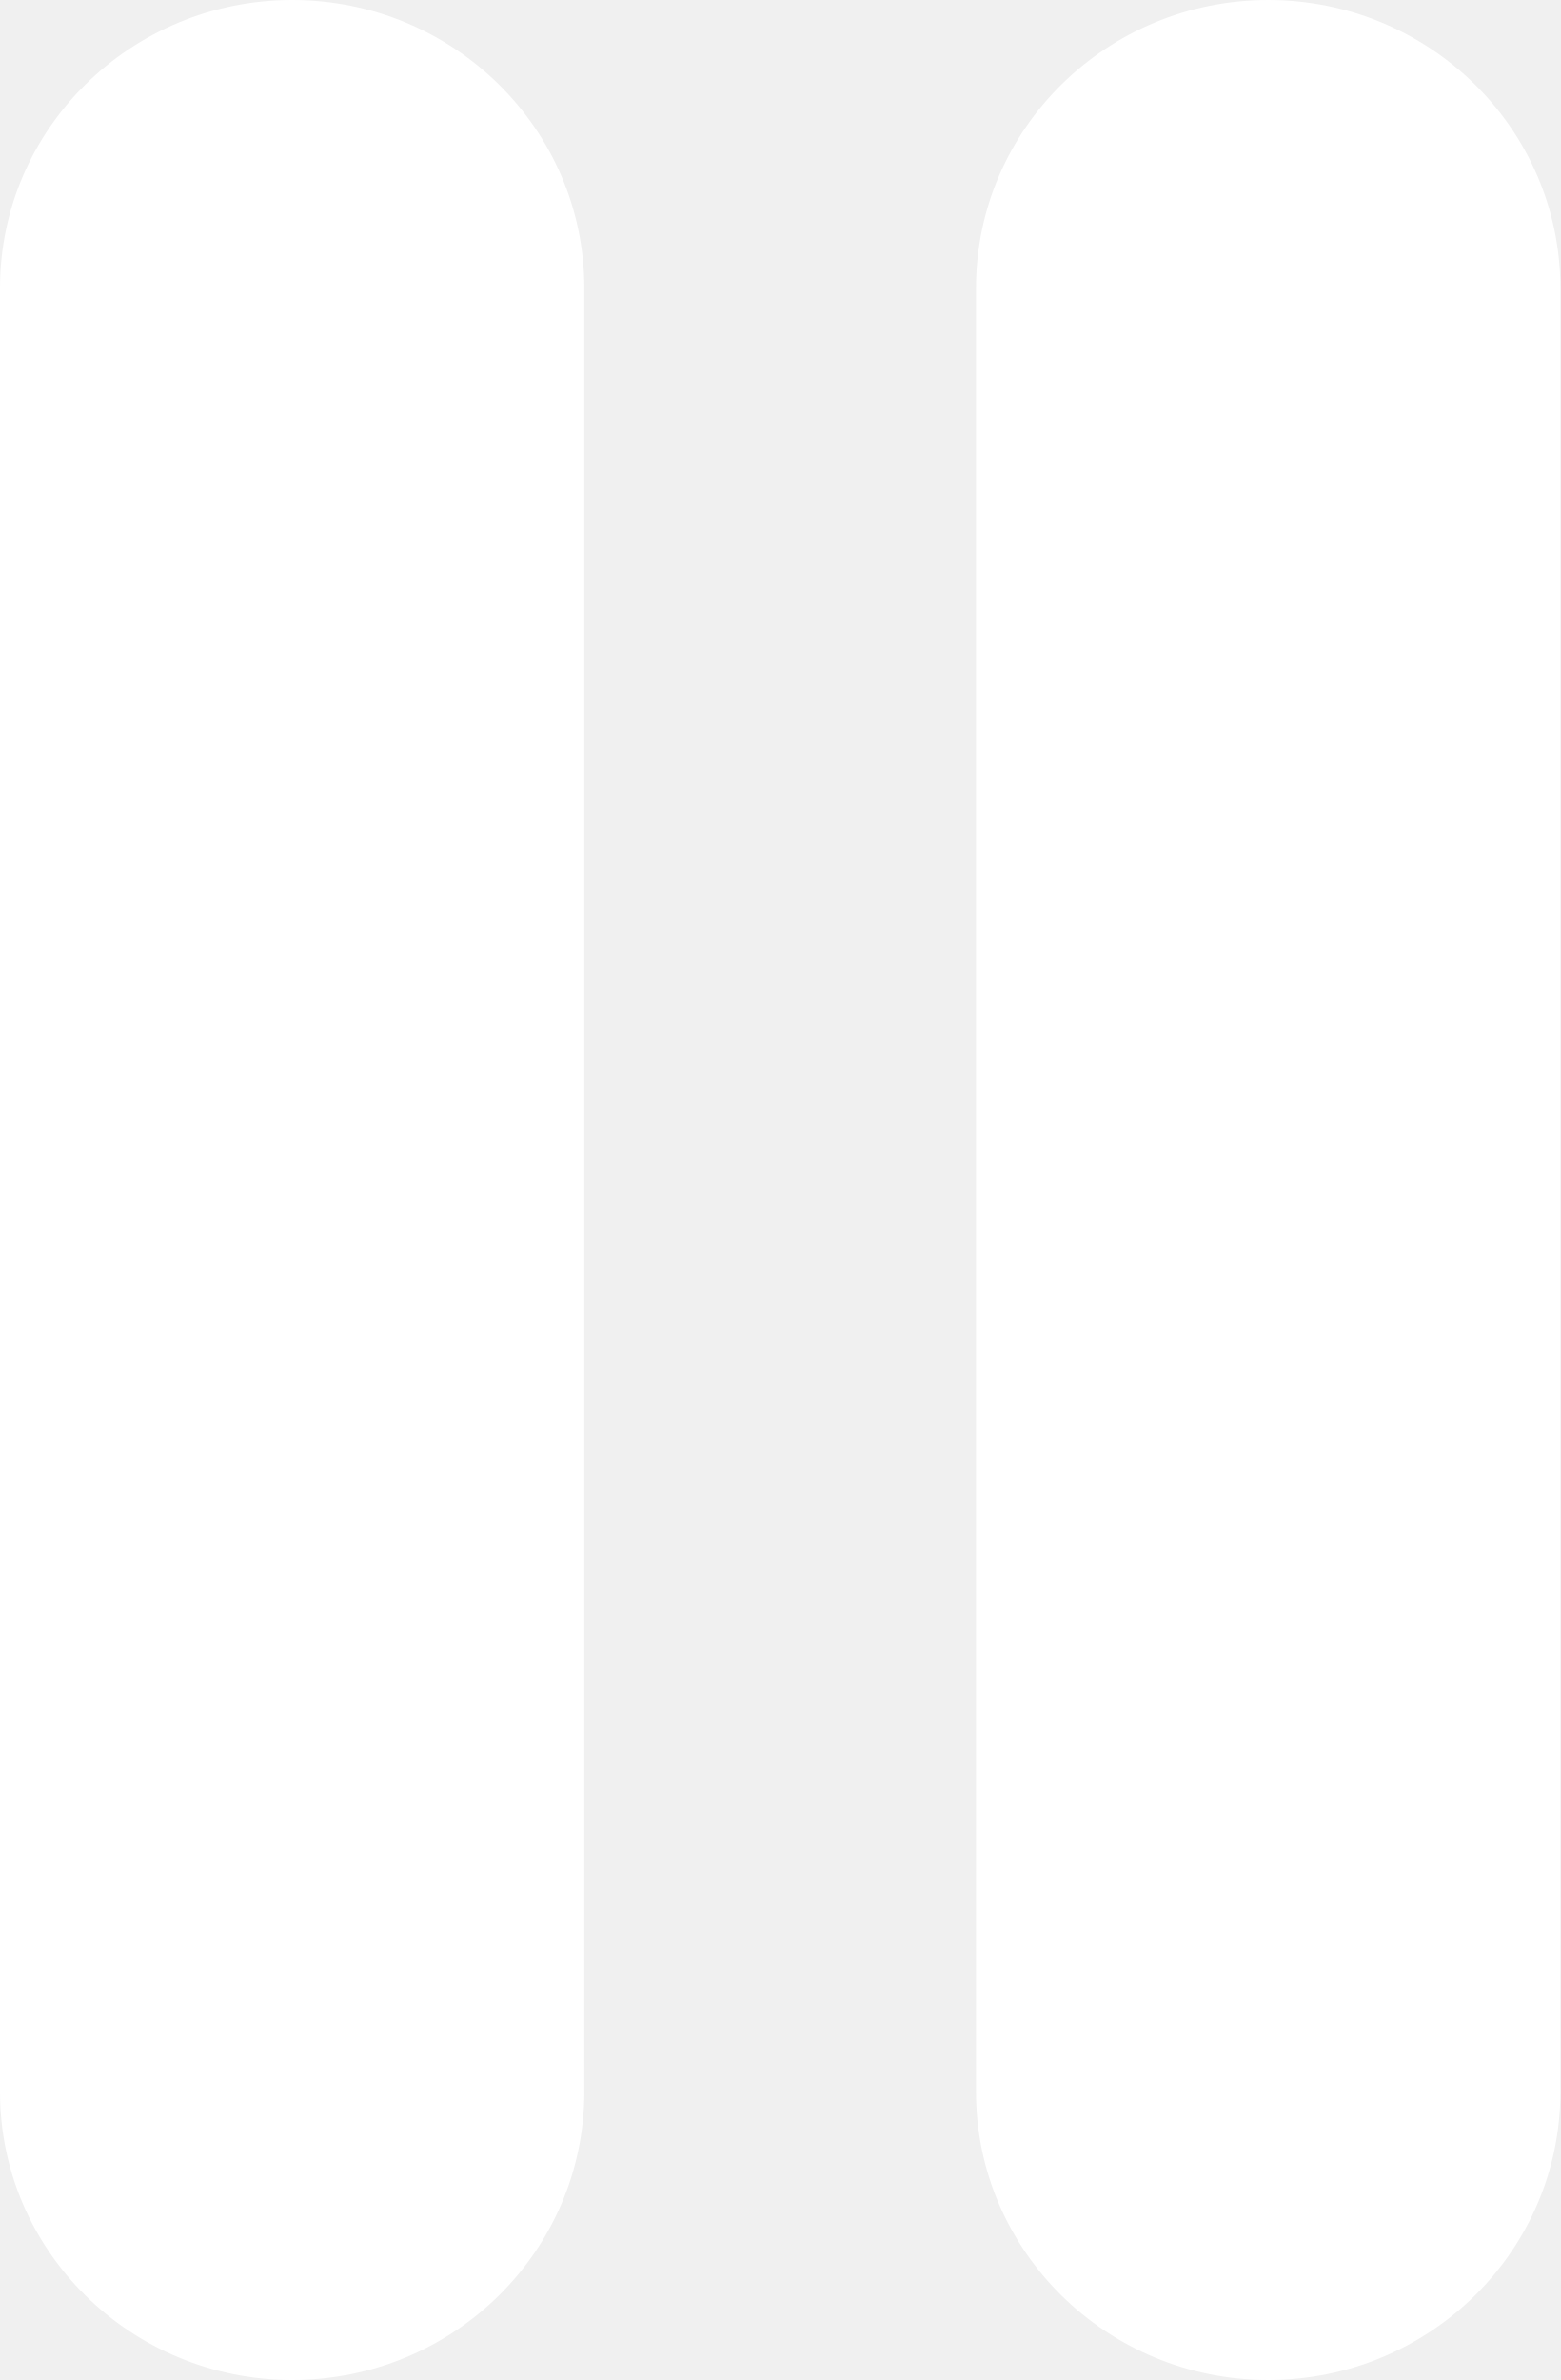
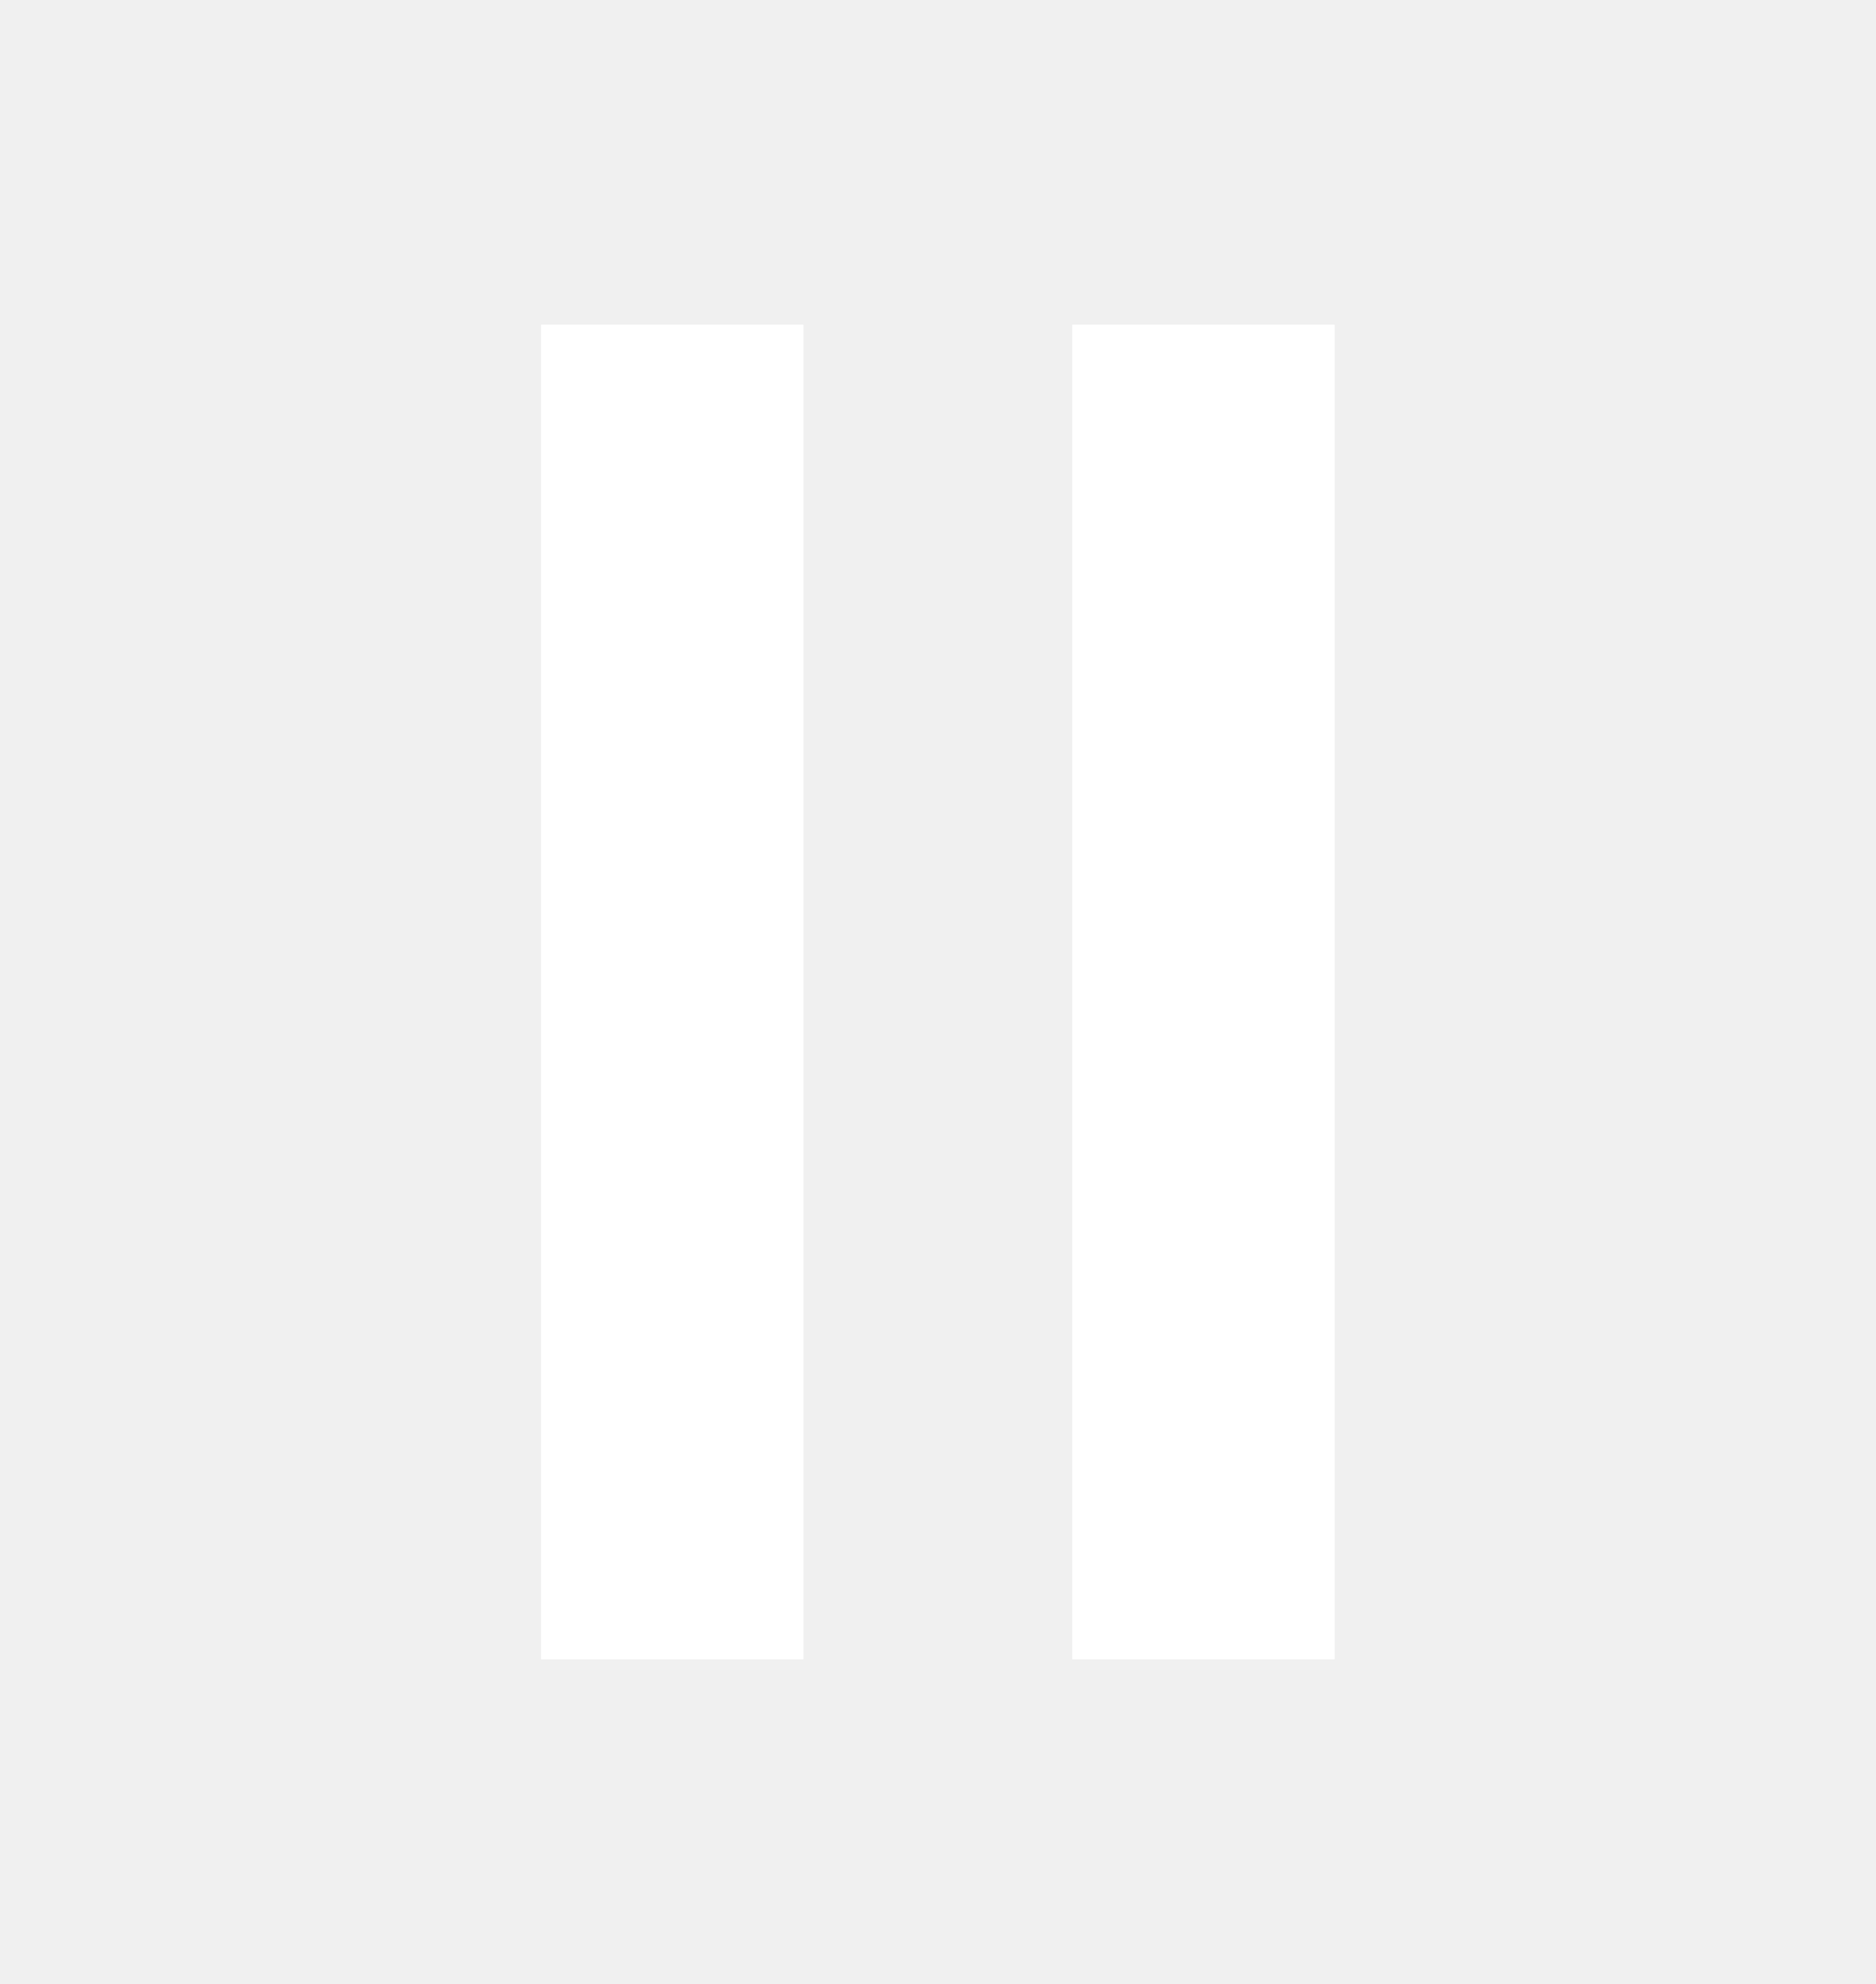
- <svg xmlns="http://www.w3.org/2000/svg" width="40" height="61" viewBox="0 0 40 61" fill="none">
-   <path d="M14.979 7.384C14.979 3.306 11.626 0 7.49 0C3.353 0 0 3.306 0 7.384V53.616C0 57.694 3.353 61 7.49 61C11.626 61 14.979 57.694 14.979 53.616V7.384Z" fill="white" />
-   <path d="M40 7.384C40 3.306 36.647 0 32.51 0C28.374 0 25.02 3.306 25.02 7.384V53.616C25.02 57.694 28.374 61 32.51 61C36.647 61 40 57.694 40 53.616V7.384Z" fill="white" />
+ <svg xmlns="http://www.w3.org/2000/svg" width="52" height="55" viewBox="0 0 52 55" fill="none">
+   <path d="M22.274 9H15V46H22.274V9Z" fill="white" />
+   <path d="M37 9H29.726V46H37V9Z" fill="white" />
</svg>
